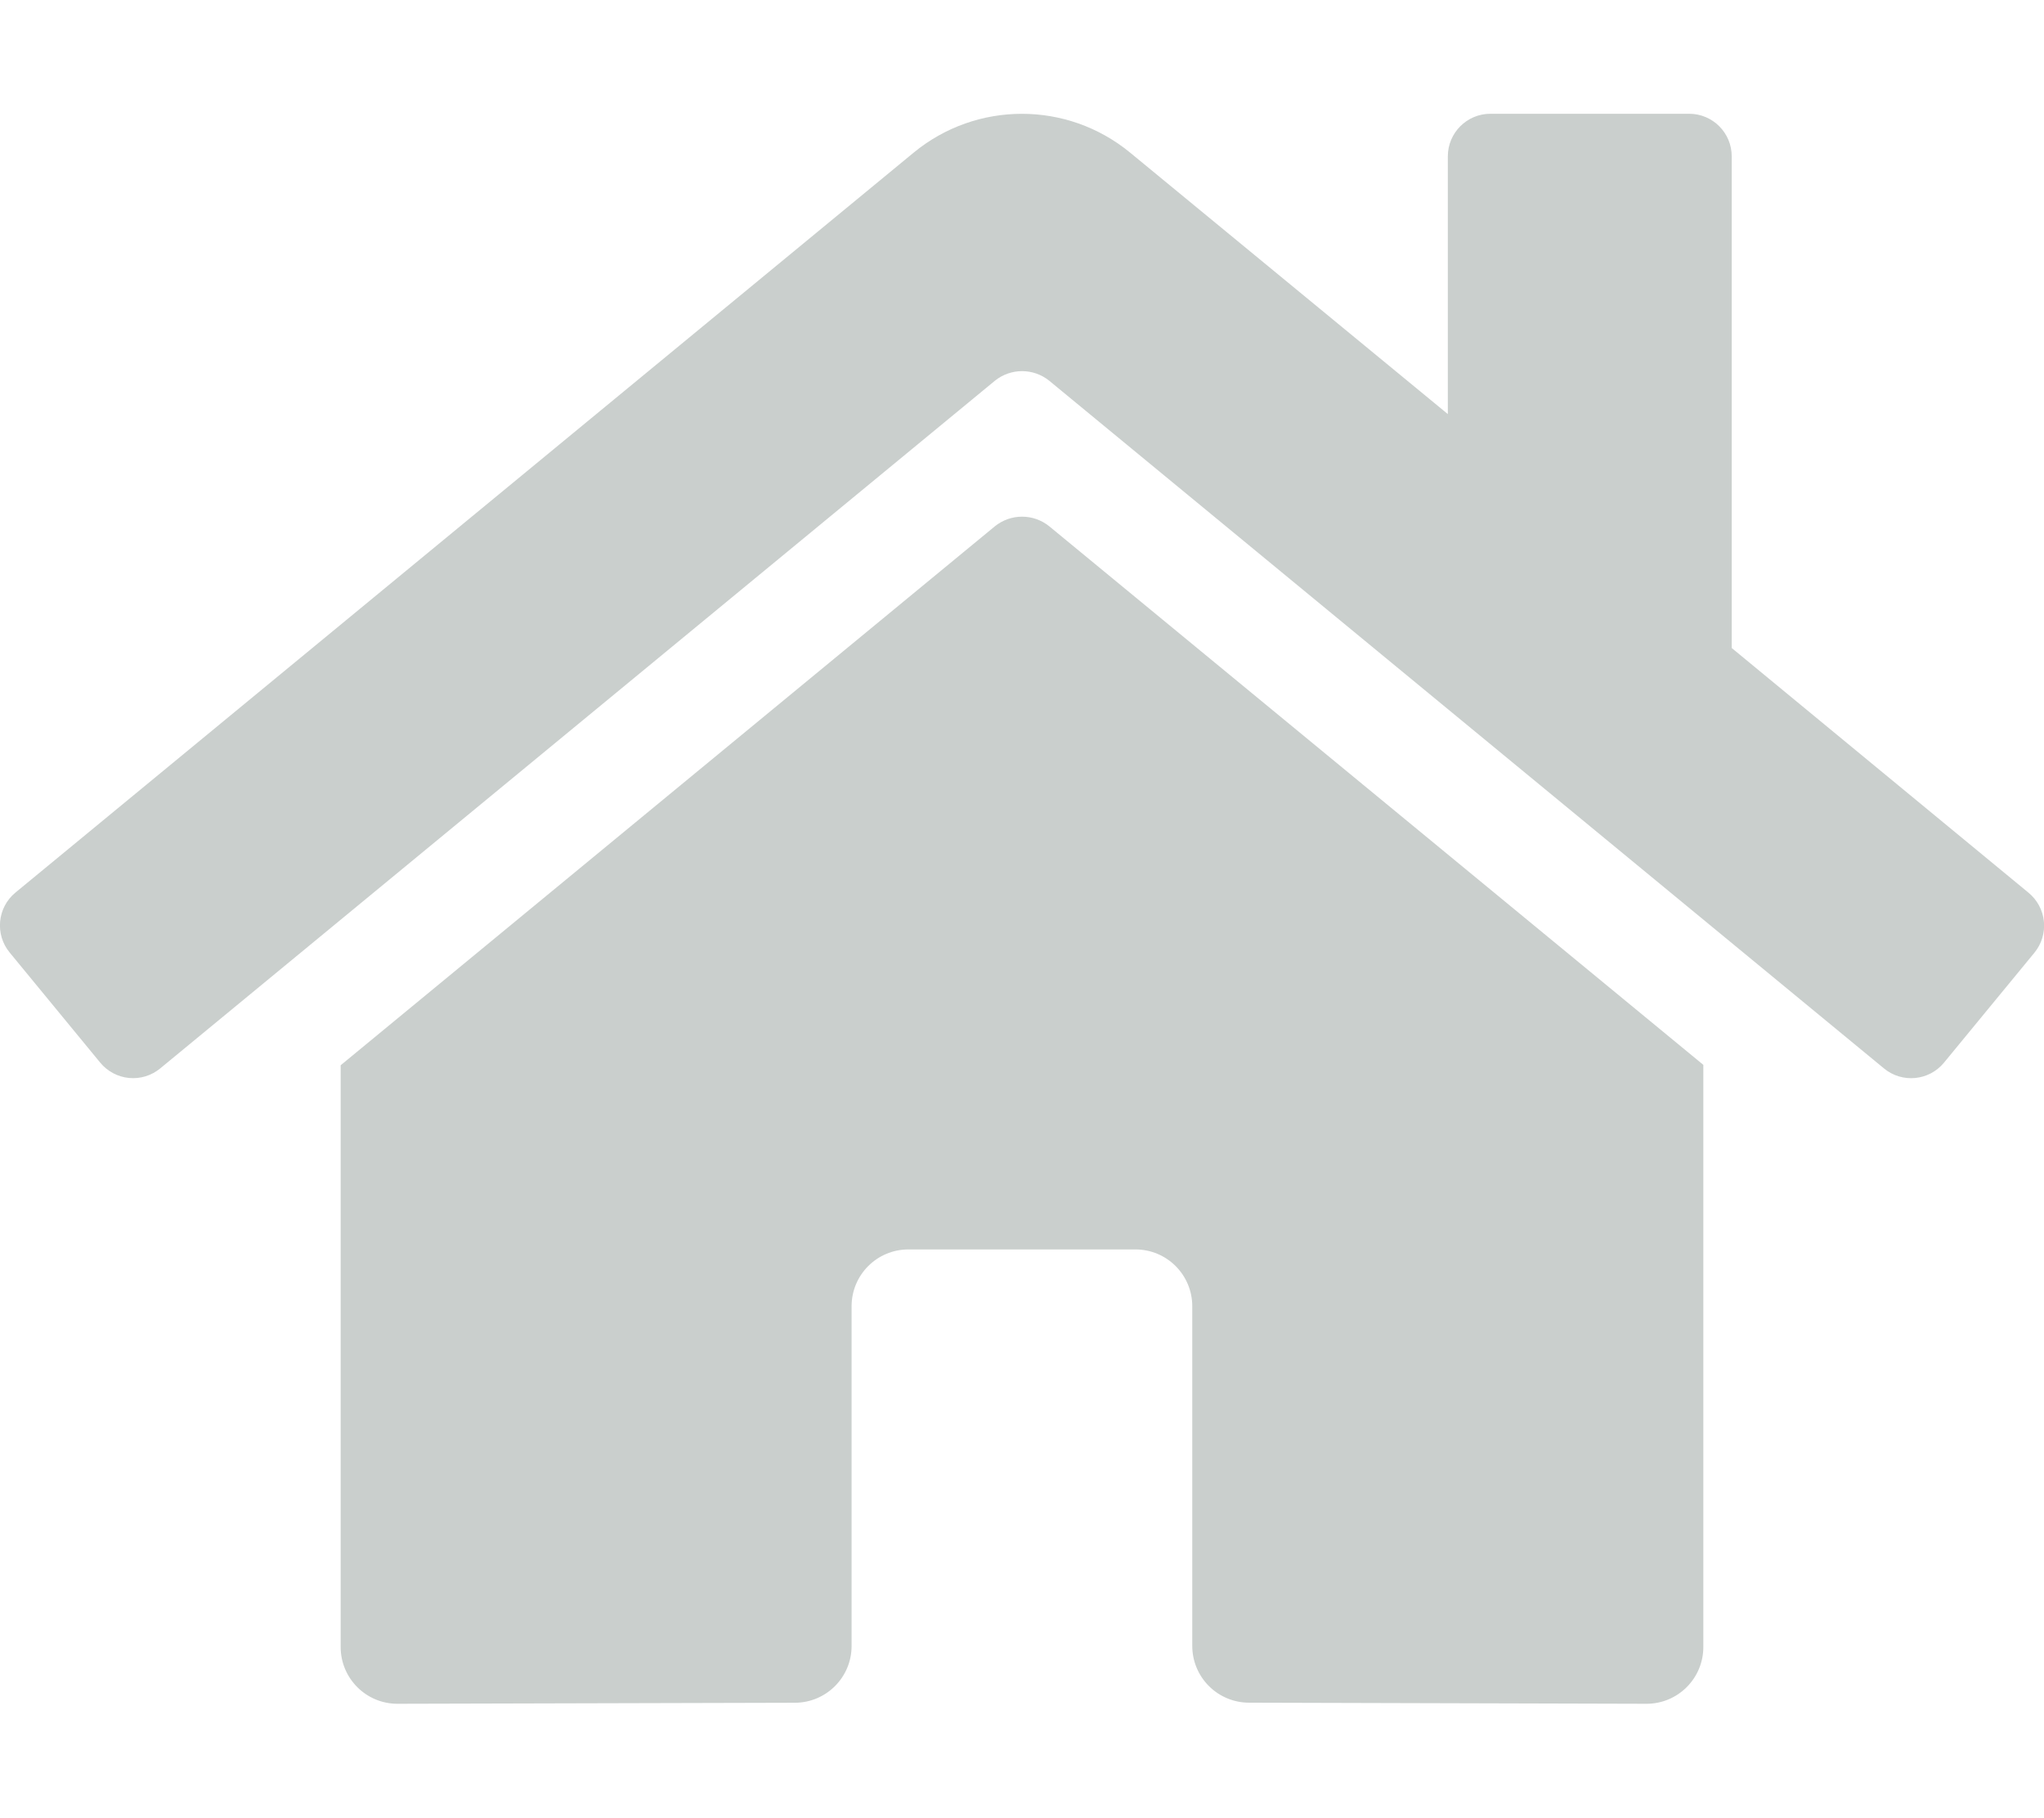
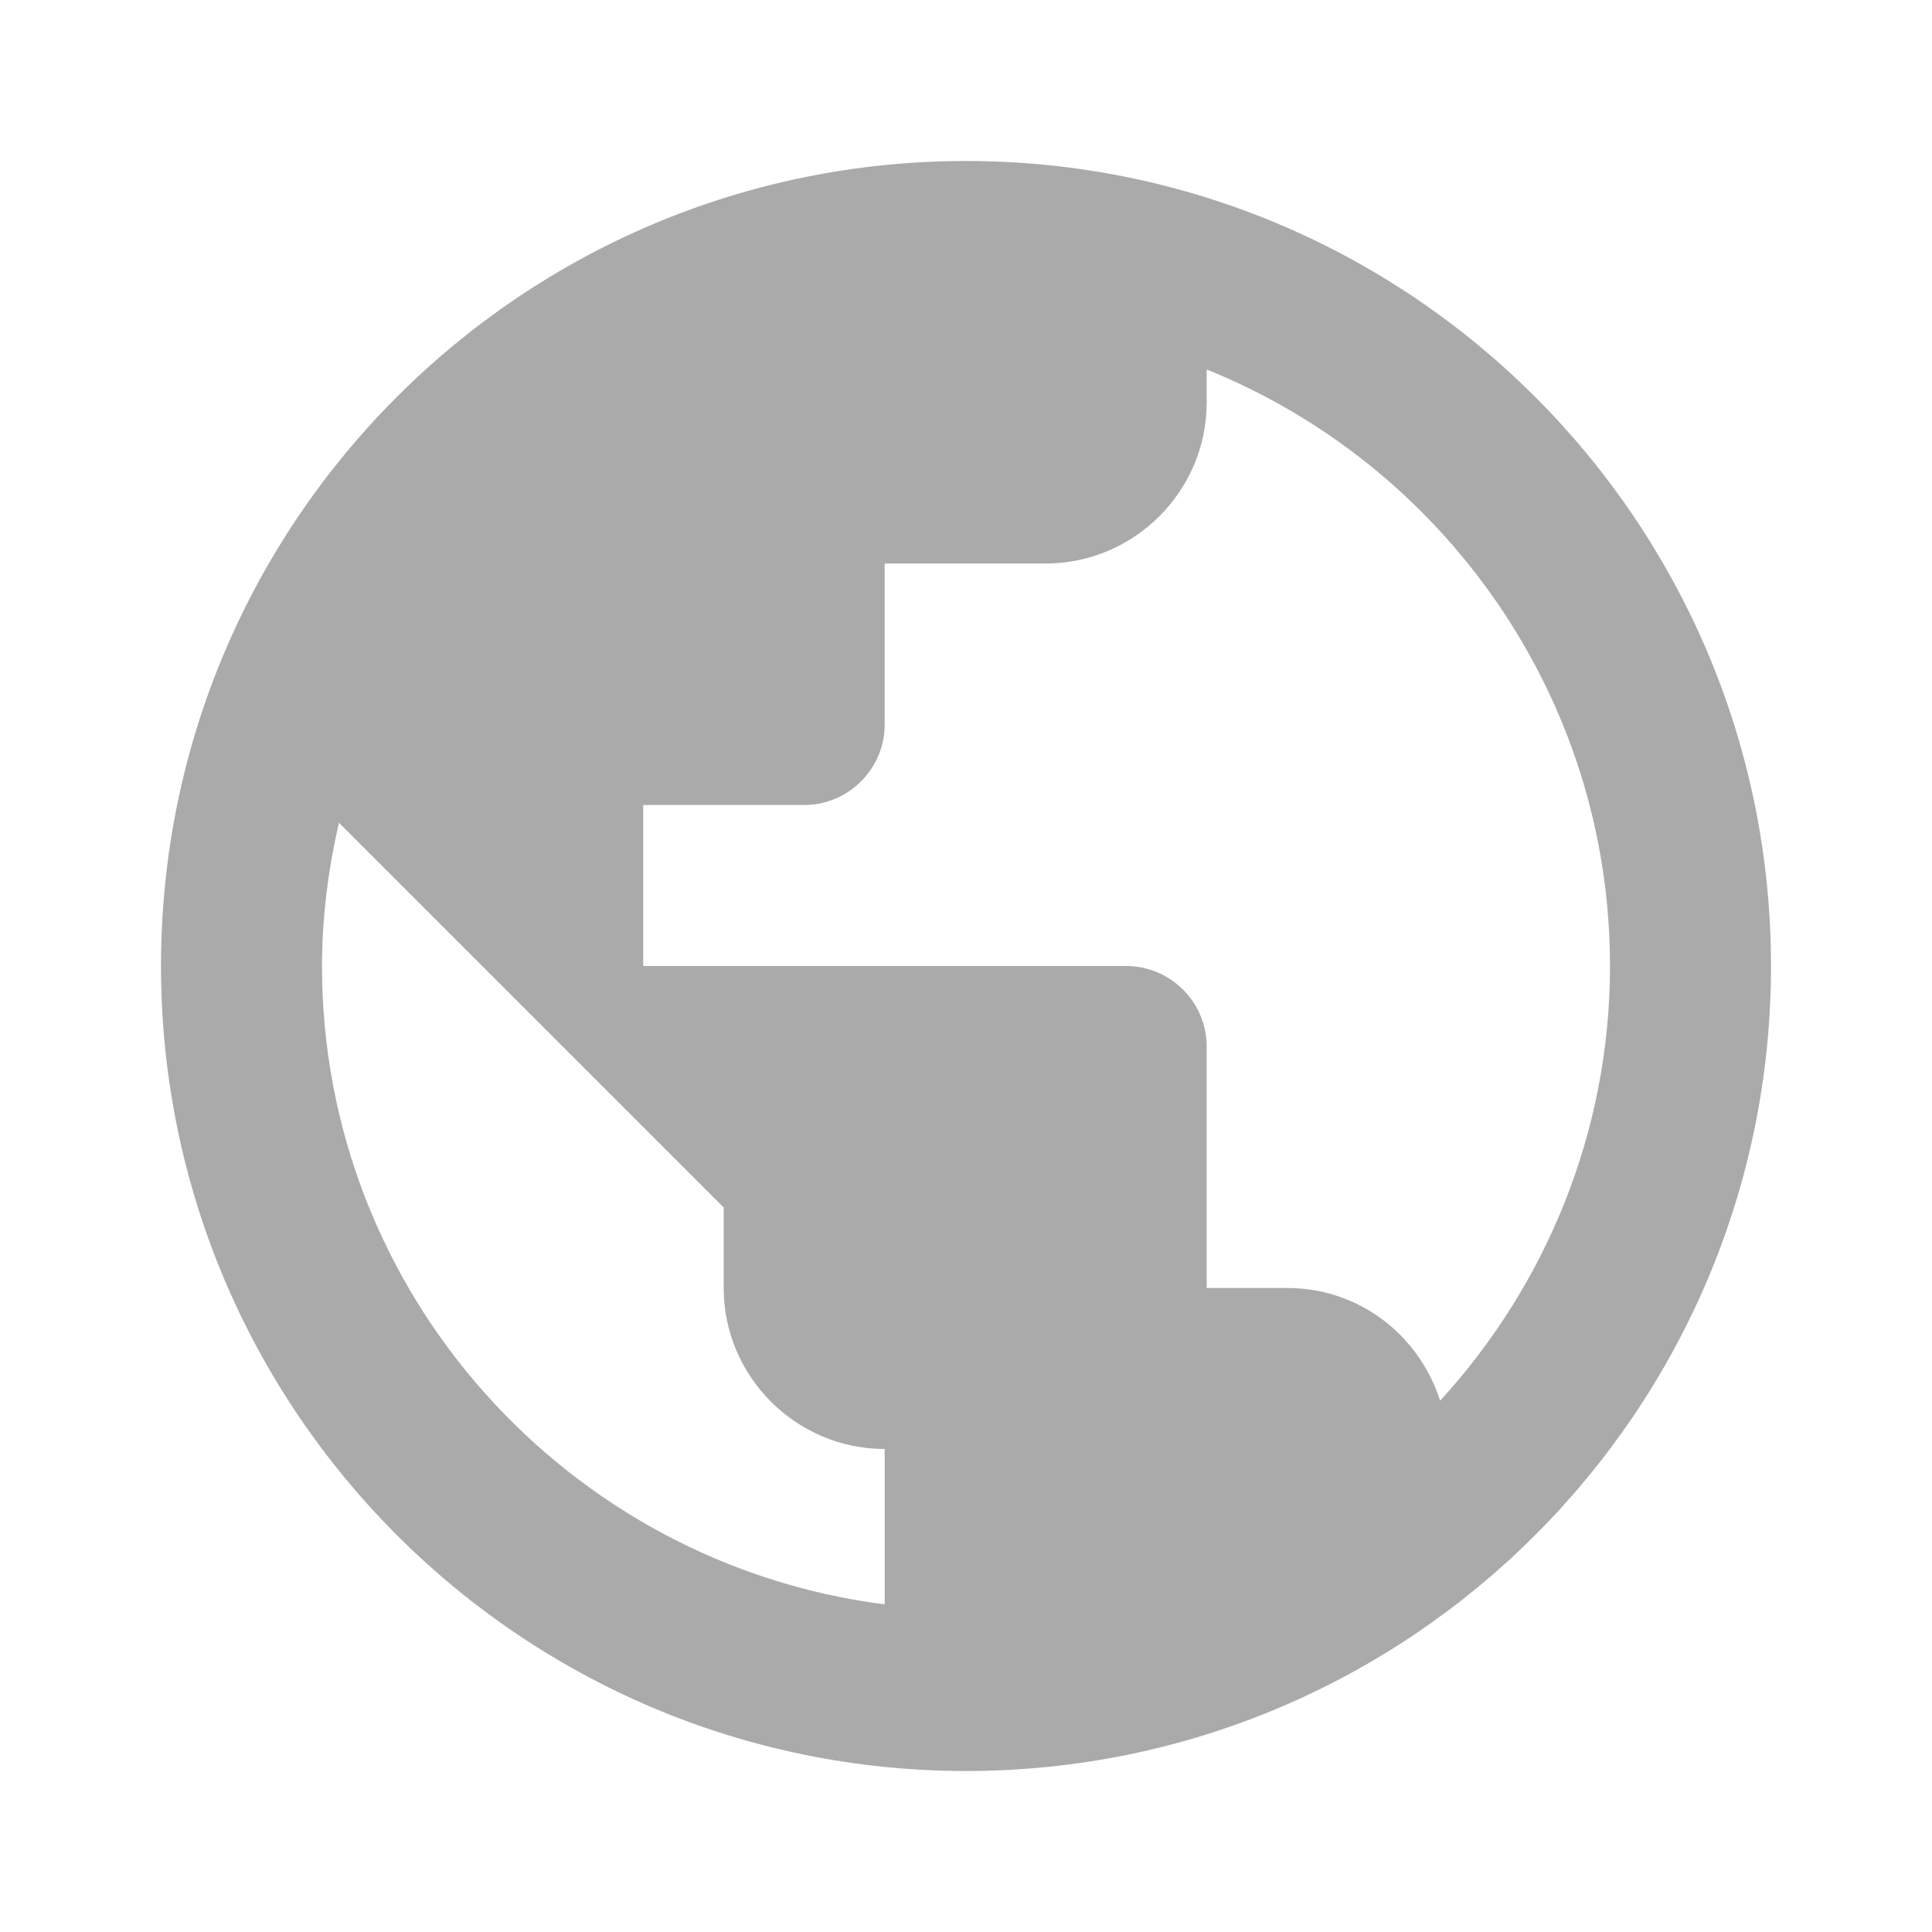
- <svg xmlns="http://www.w3.org/2000/svg" aria-hidden="true" focusable="false" data-prefix="fas" data-icon="home" class="svg-inline--fa fa-home fa-w-18" role="img" viewBox="0 0 576 512">
-   <path fill="#CACFCD" d="M280.37 148.26L96 300.11V464a16 16 0 0 0 16 16l112.06-.29a16 16 0 0 0 15.92-16V368a16 16 0 0 1 16-16h64a16 16 0 0 1 16 16v95.64a16 16 0 0 0 16 16.05L464 480a16 16 0 0 0 16-16V300L295.67 148.26a12.19 12.19 0 0 0-15.3 0zM571.6 251.47L488 182.56V44.05a12 12 0 0 0-12-12h-56a12 12 0 0 0-12 12v72.61L318.47 43a48 48 0 0 0-61 0L4.34 251.47a12 12 0 0 0-1.6 16.9l25.5 31A12 12 0 0 0 45.15 301l235.22-193.74a12.19 12.19 0 0 1 15.3 0L530.9 301a12 12 0 0 0 16.9-1.6l25.5-31a12 12 0 0 0-1.7-16.93z" />
+ <svg xmlns="http://www.w3.org/2000/svg" viewBox="0 0 24 24" fill="#aaa">
+   <path d="M0 0h24v24H0V0z" fill="none" />
+   <path d="M12 2C6.48 2 2 6.48 2 12s4.48 10 10 10 10-4.48 10-10S17.52 2 12 2zM4 12c0-.61.08-1.21.21-1.78L8.99 15v1c0 1.1.9 2 2 2v1.93C7.06 19.43 4 16.07 4 12zm13.89 5.4c-.26-.81-1-1.4-1.9-1.4h-1v-3c0-.55-.45-1-1-1h-6v-2h2c.55 0 1-.45 1-1V7h2c1.1 0 2-.9 2-2v-.41C17.92 5.77 20 8.65 20 12c0 2.08-.81 3.98-2.11 5.4z" />
</svg>
